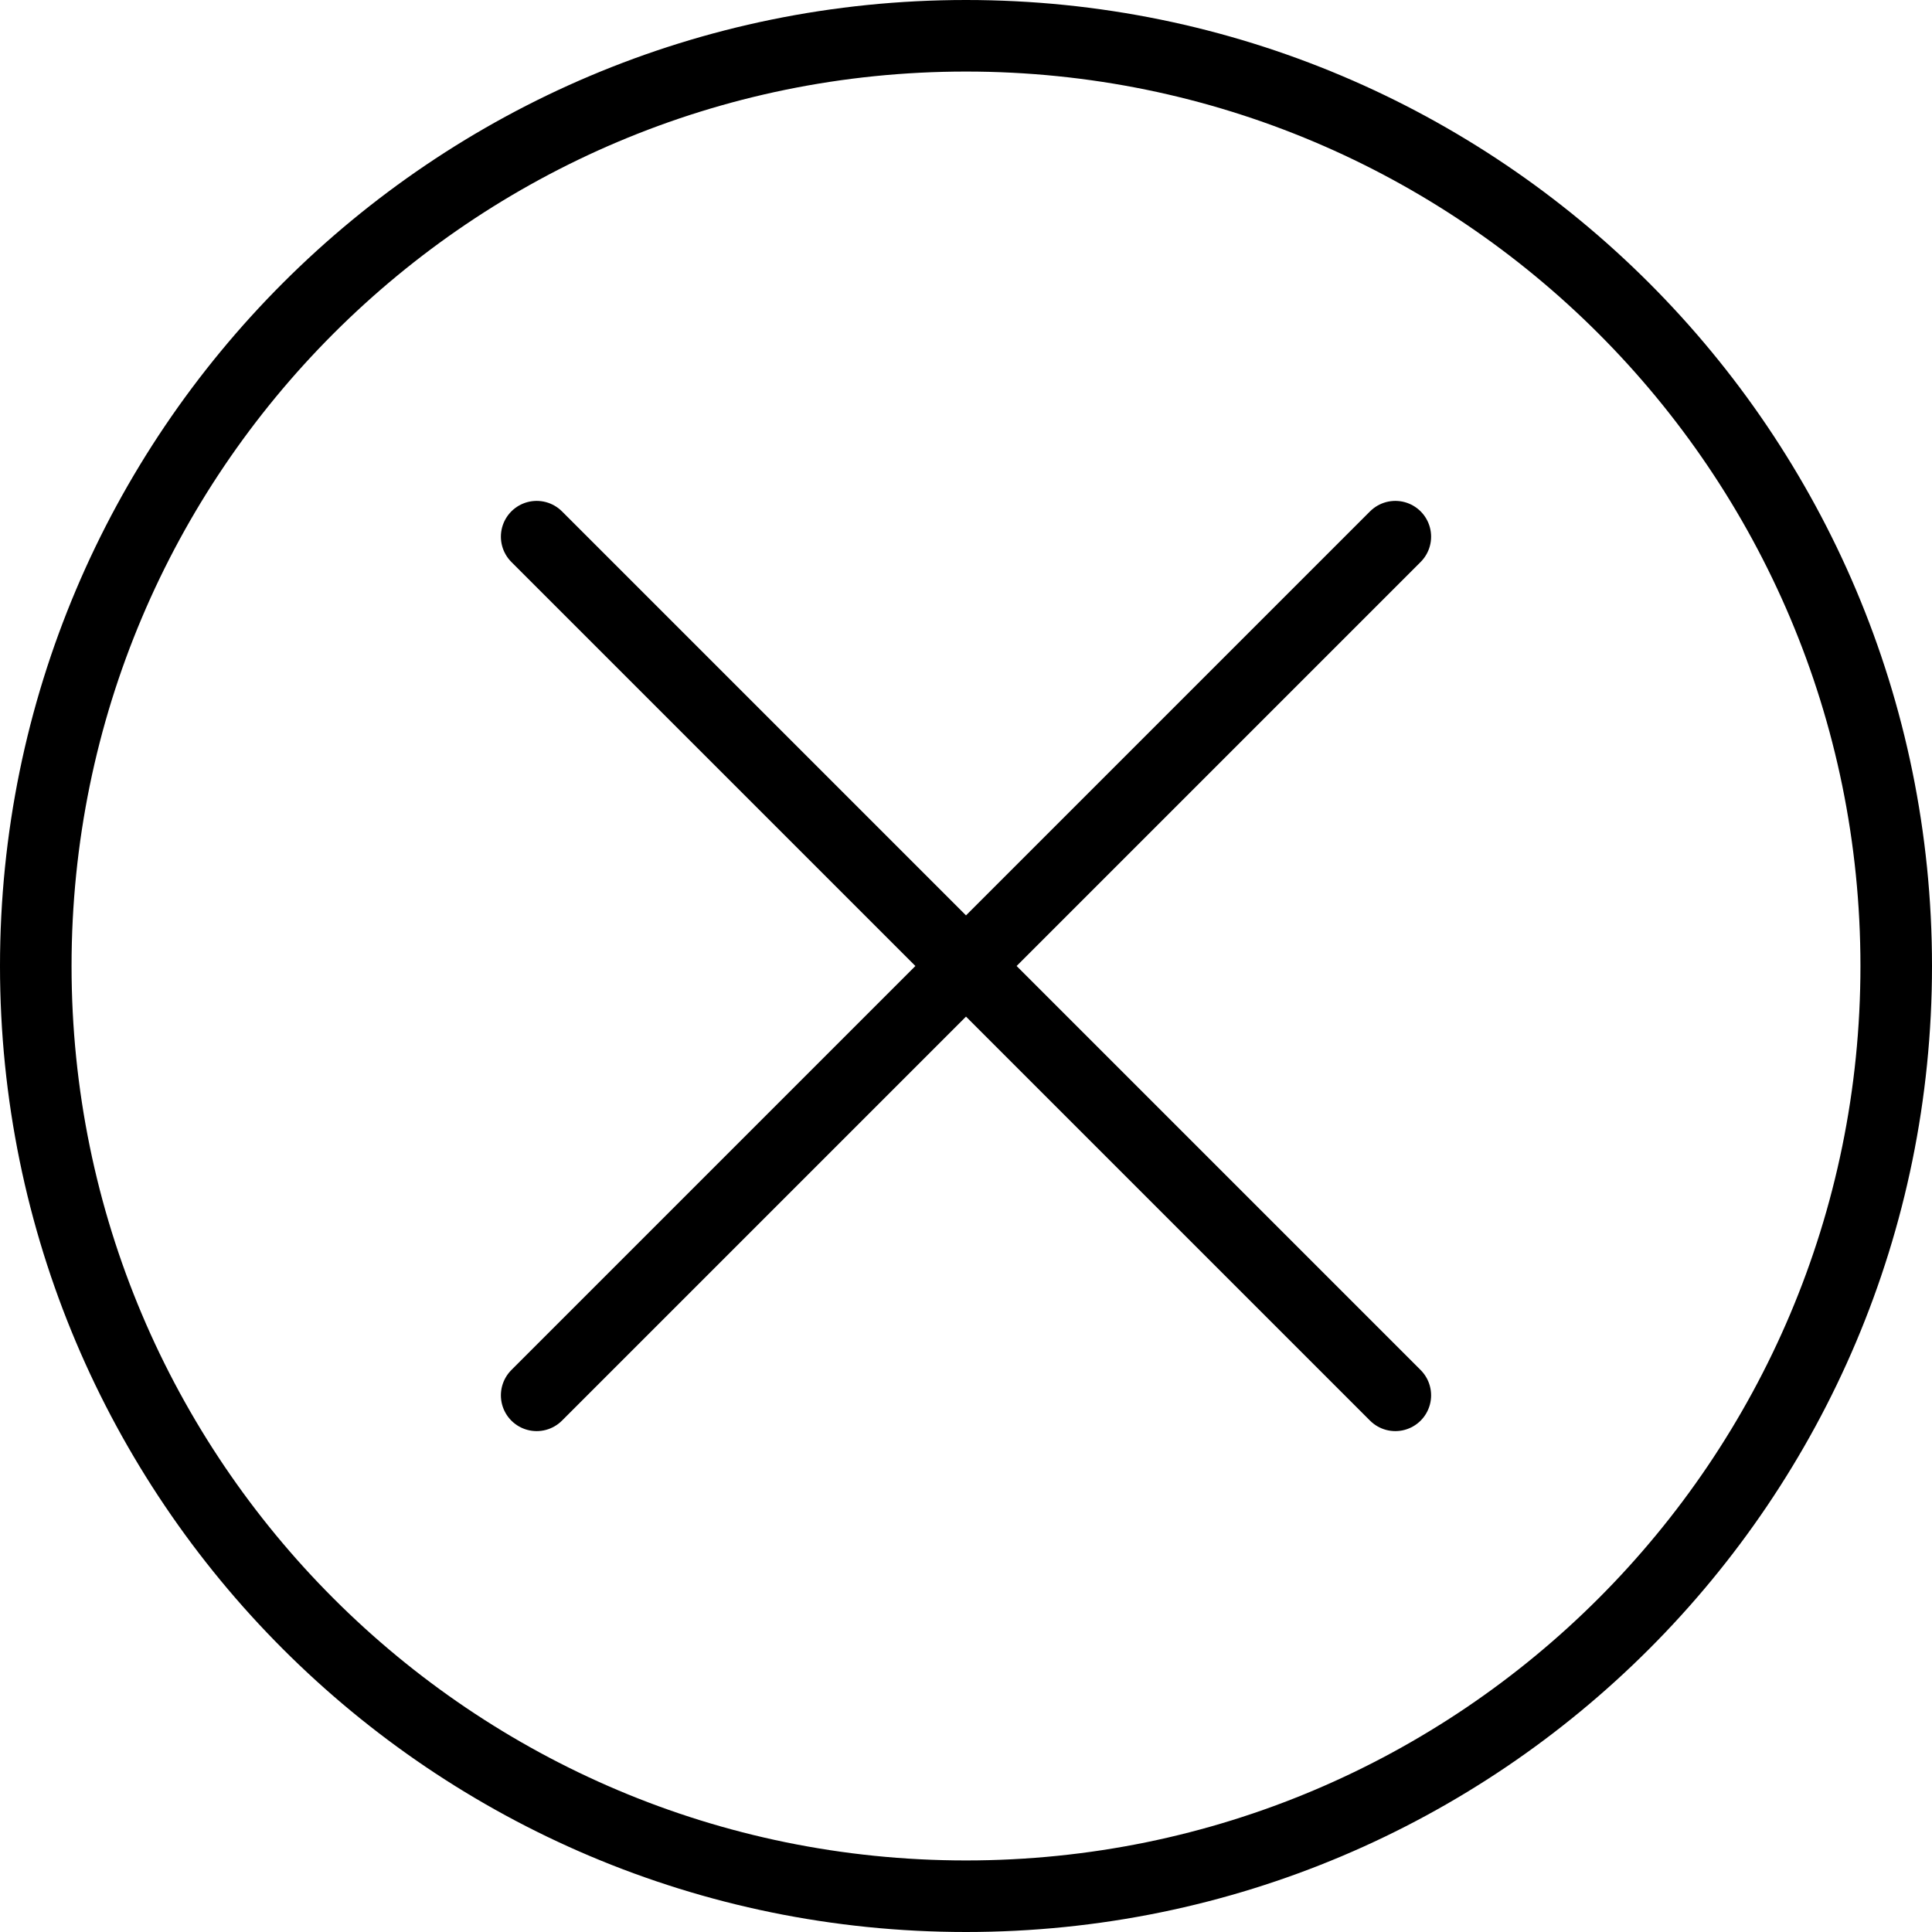
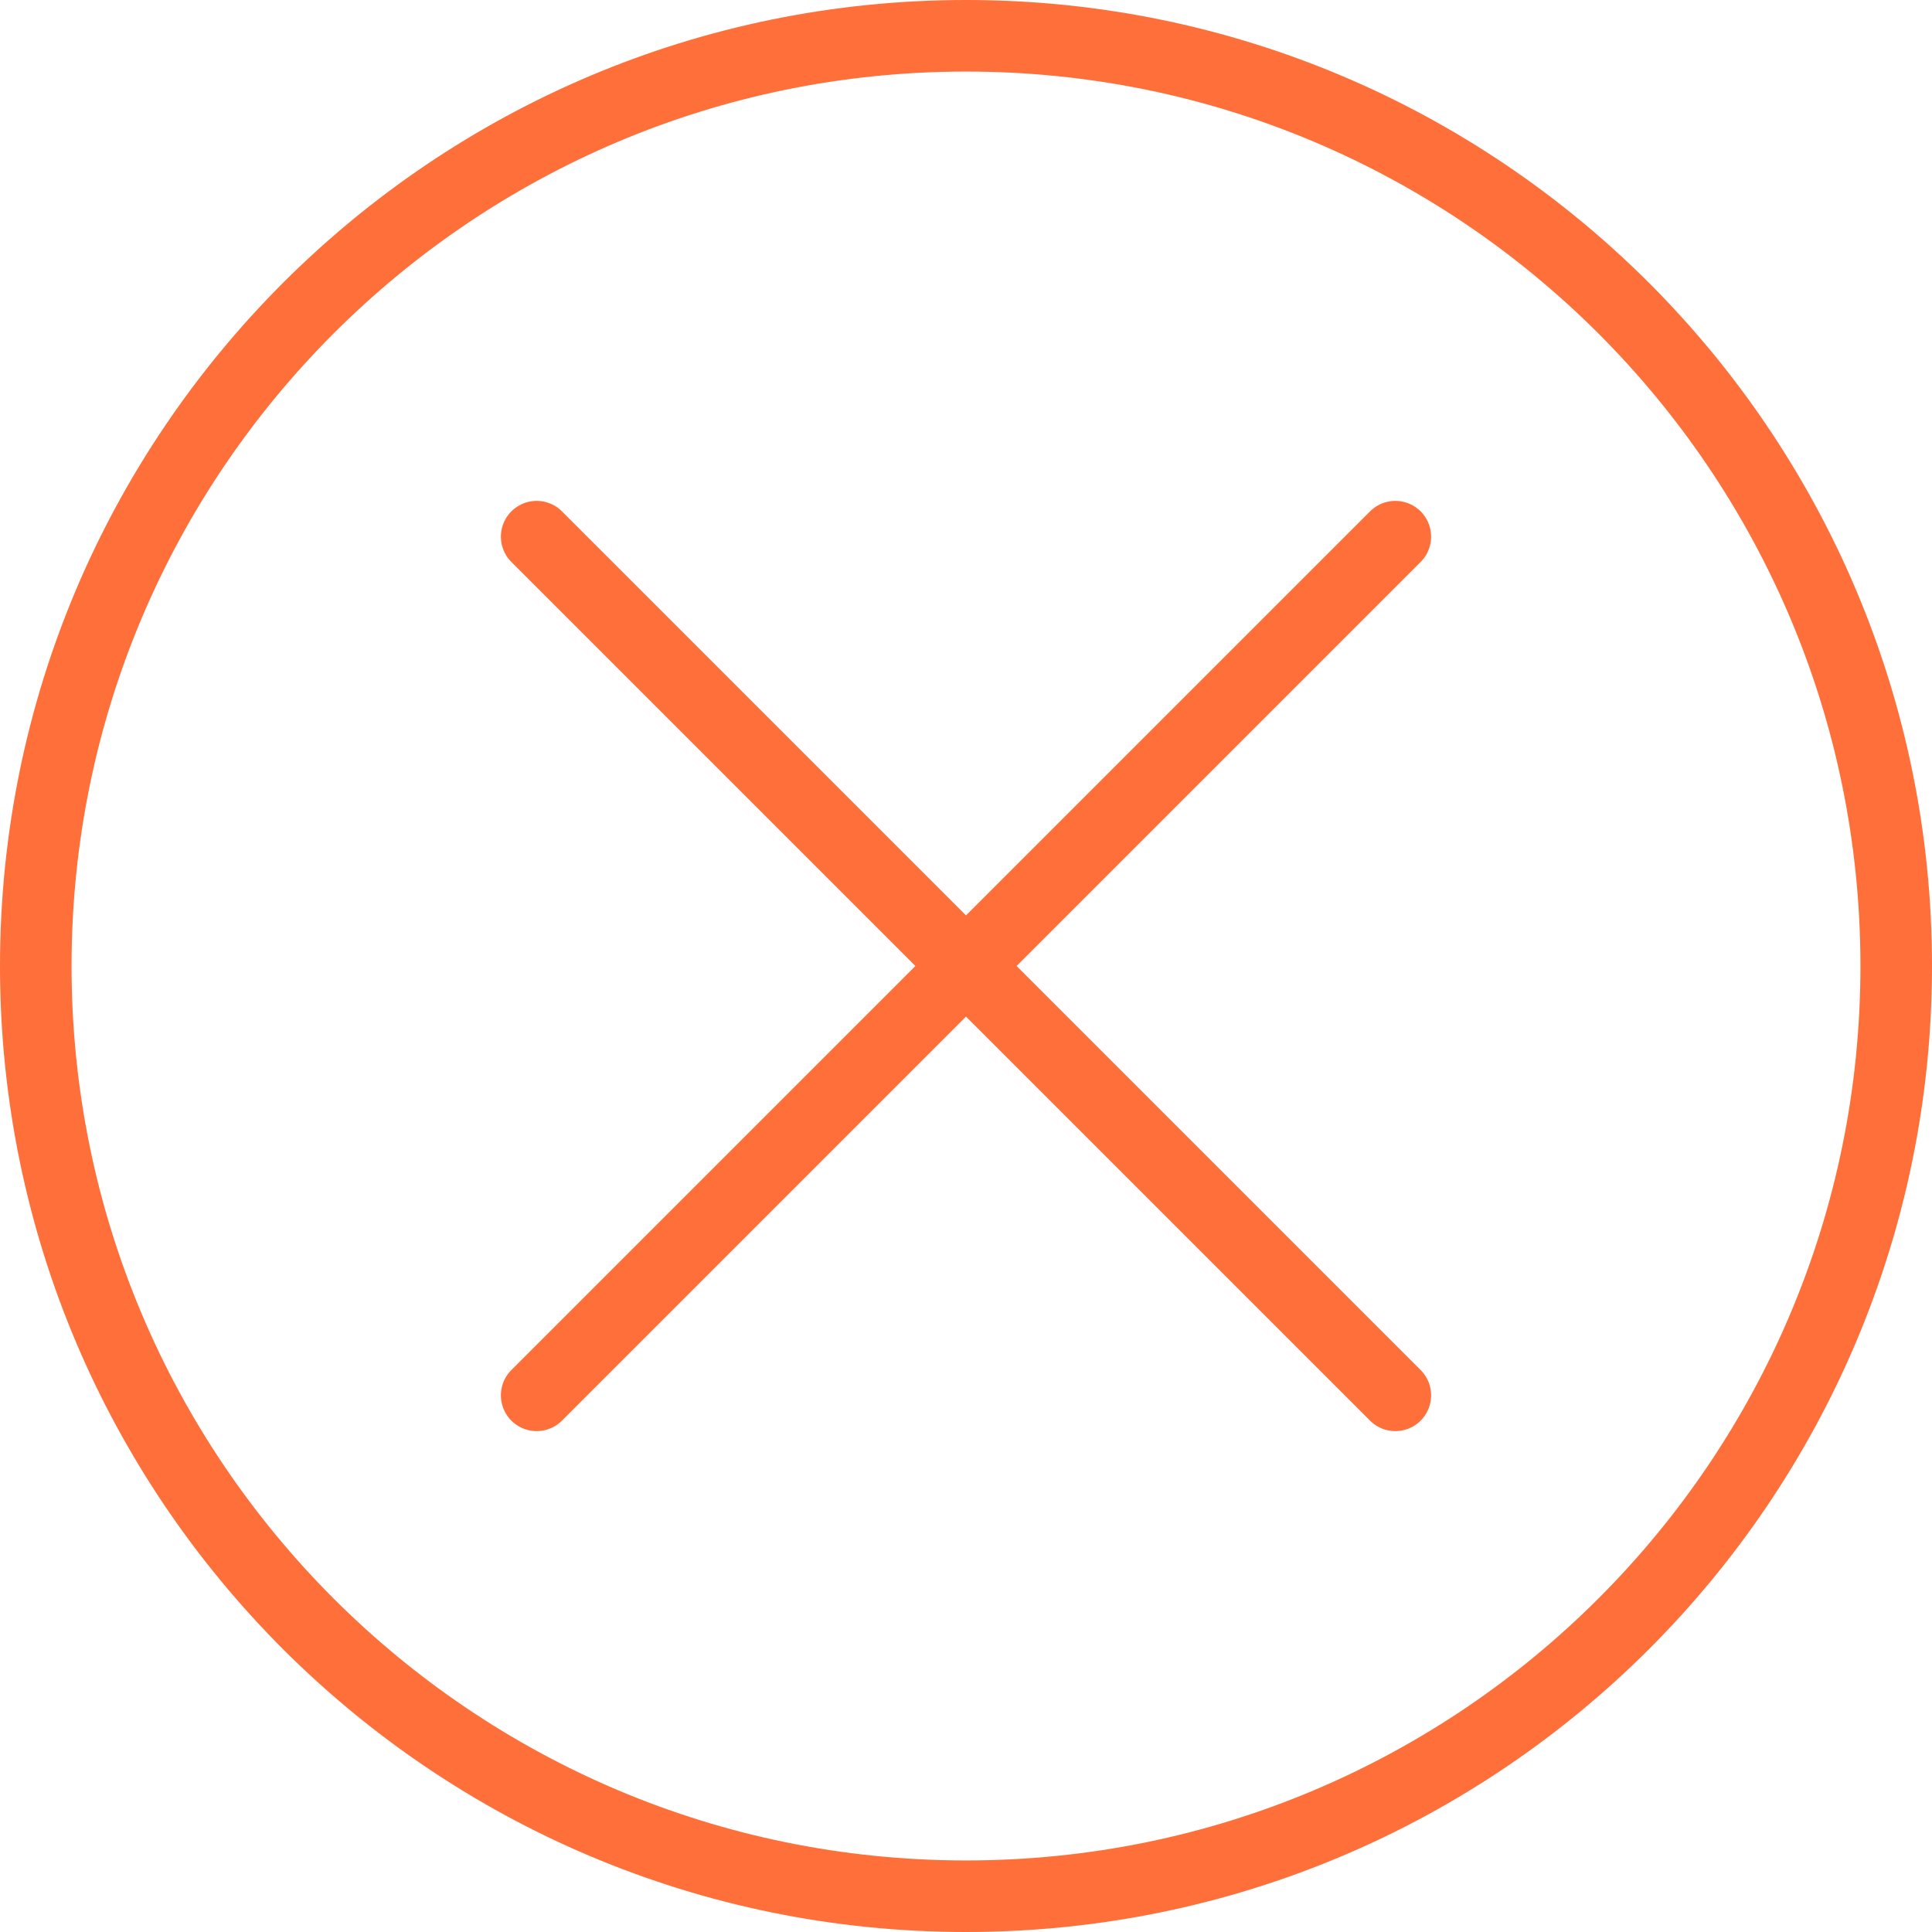
<svg xmlns="http://www.w3.org/2000/svg" viewBox="0 0 54 54">
  <defs>
-     <style>.cls-1{fill:none;stroke:#000;stroke-linecap:round;stroke-linejoin:round;stroke-width:2px}</style>
+     <style>.cls-1{fill:none;stroke:#ff6f3a;stroke-linecap:round;stroke-linejoin:round;stroke-width:2px}</style>
  </defs>
  <g id="Layer_2" data-name="Layer 2">
    <g id="_64px" data-name="64">
      <g id="ui-cross-2">
        <path class="cls-1" d="M15 39l24-24m0 24L15 15" />
        <circle class="cls-1" cx="27" cy="27" r="26" />
      </g>
    </g>
  </g>
</svg>
